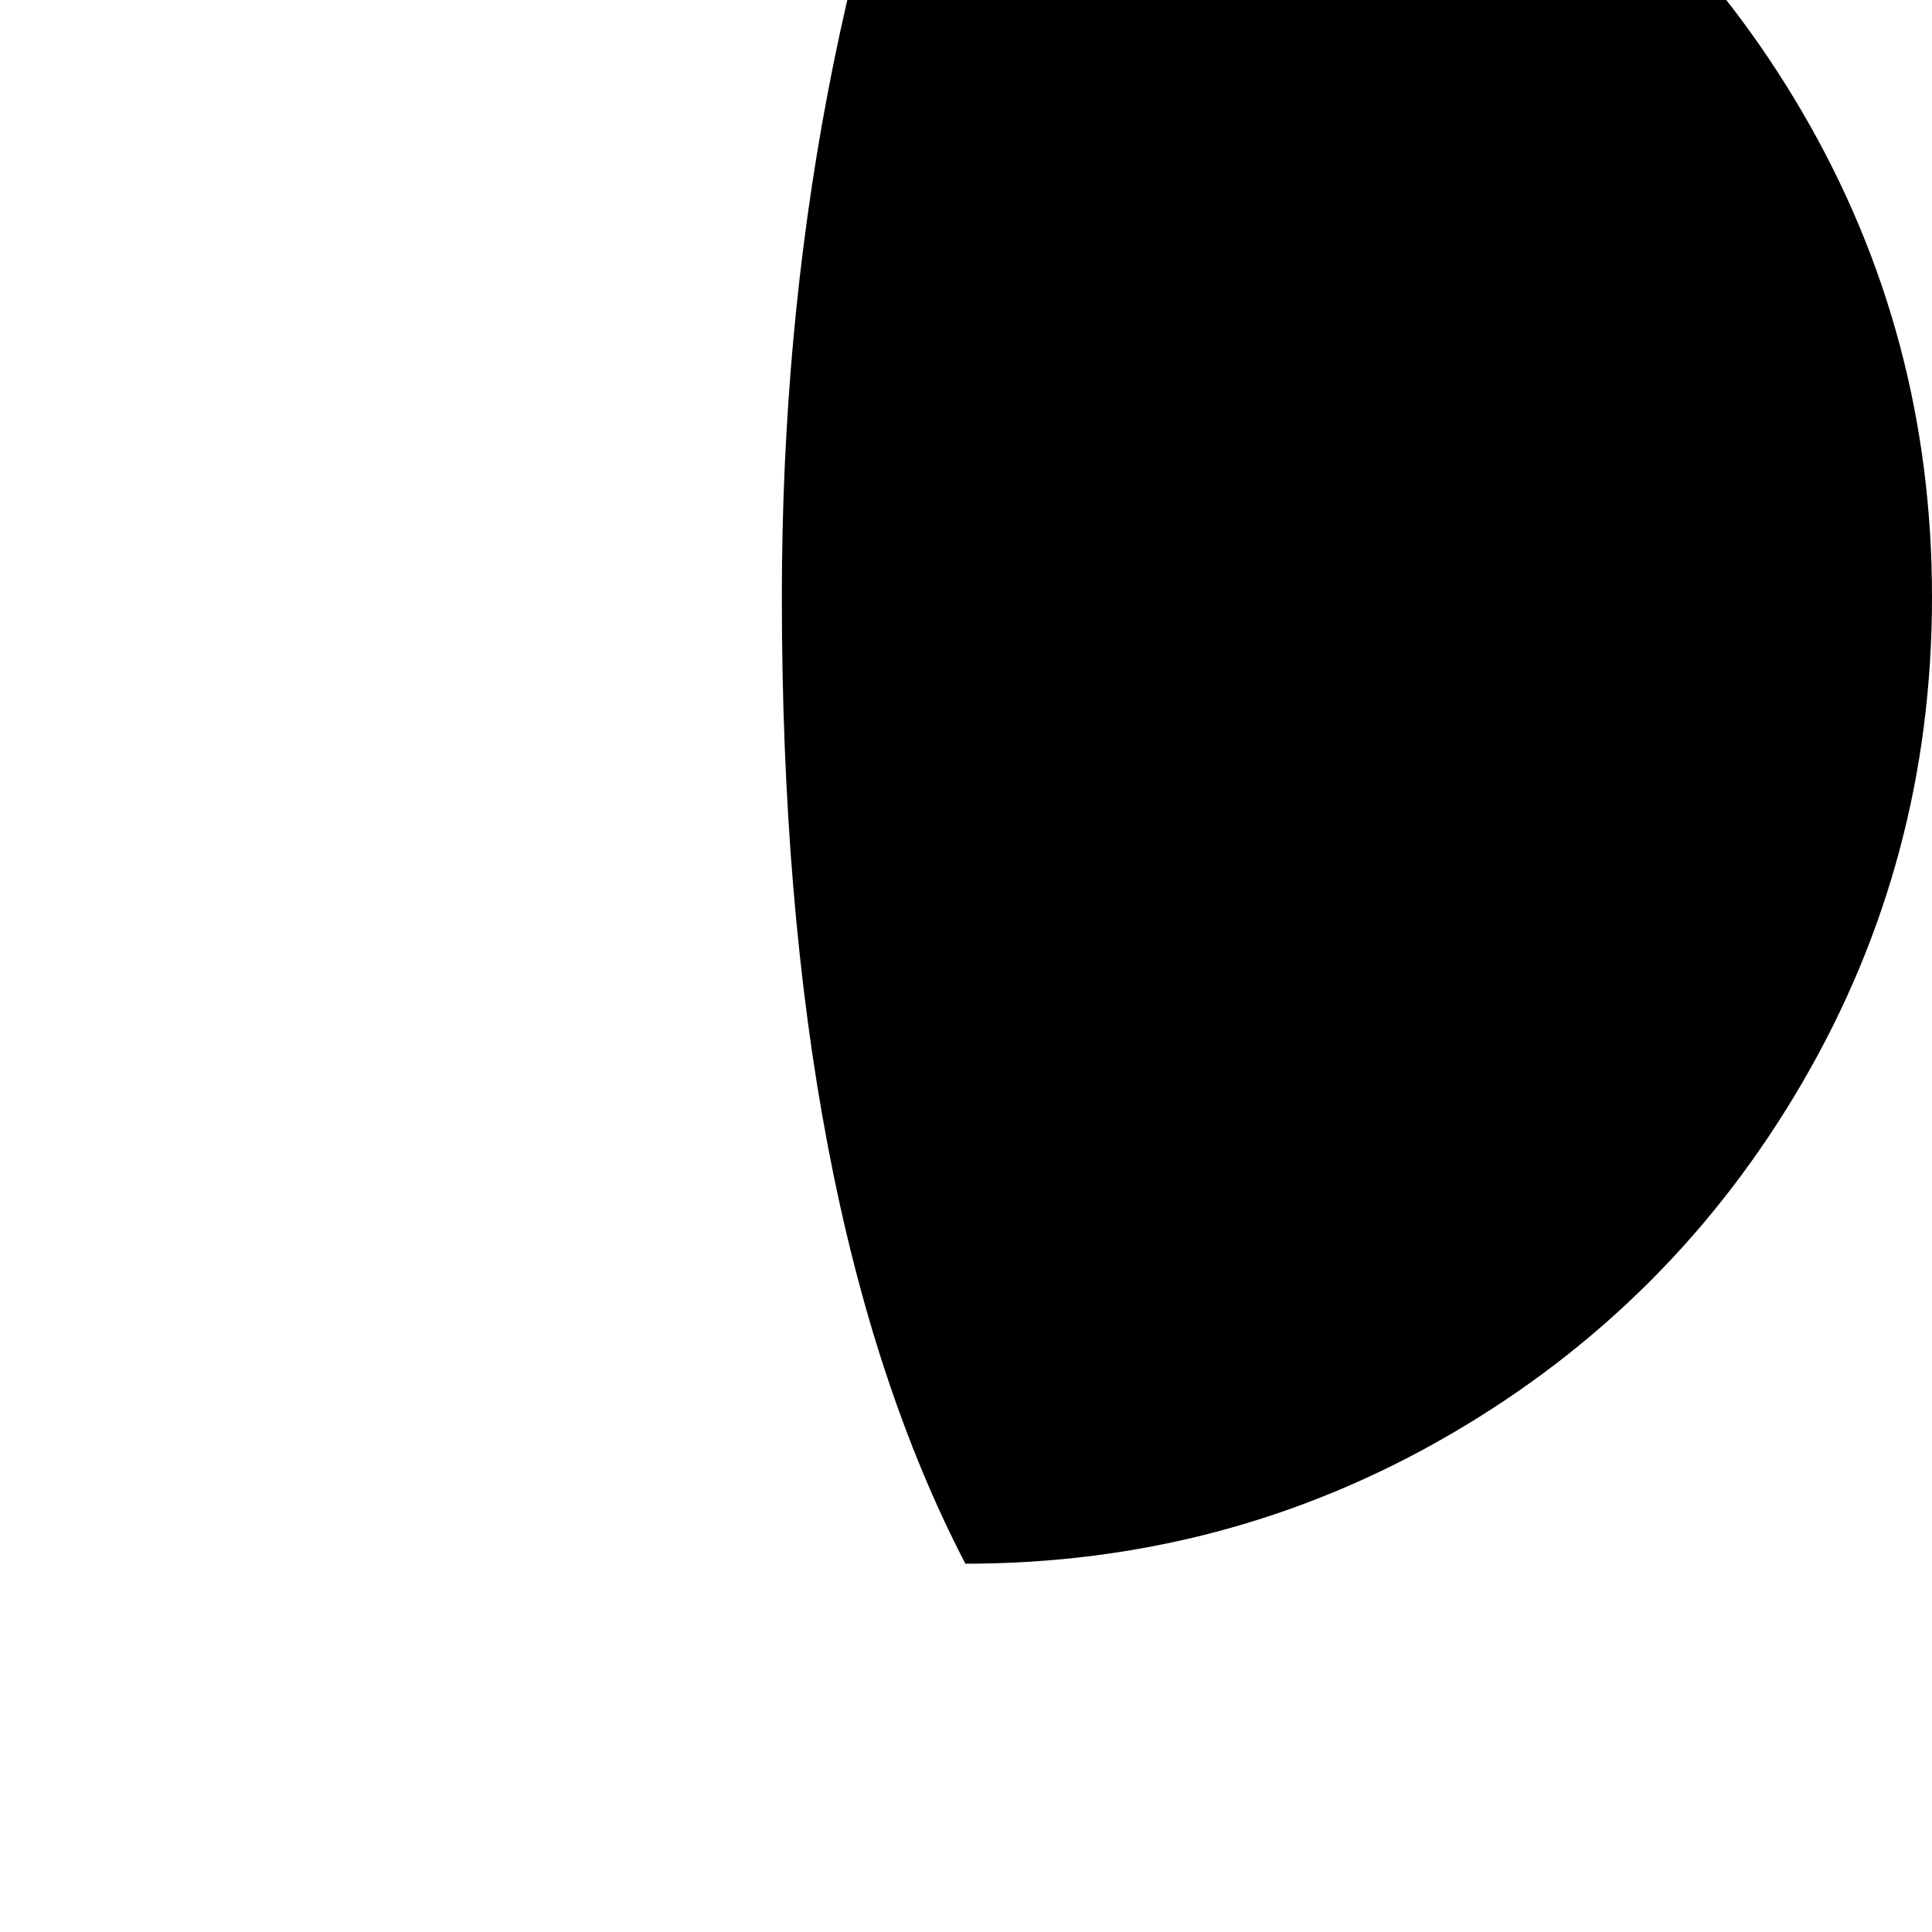
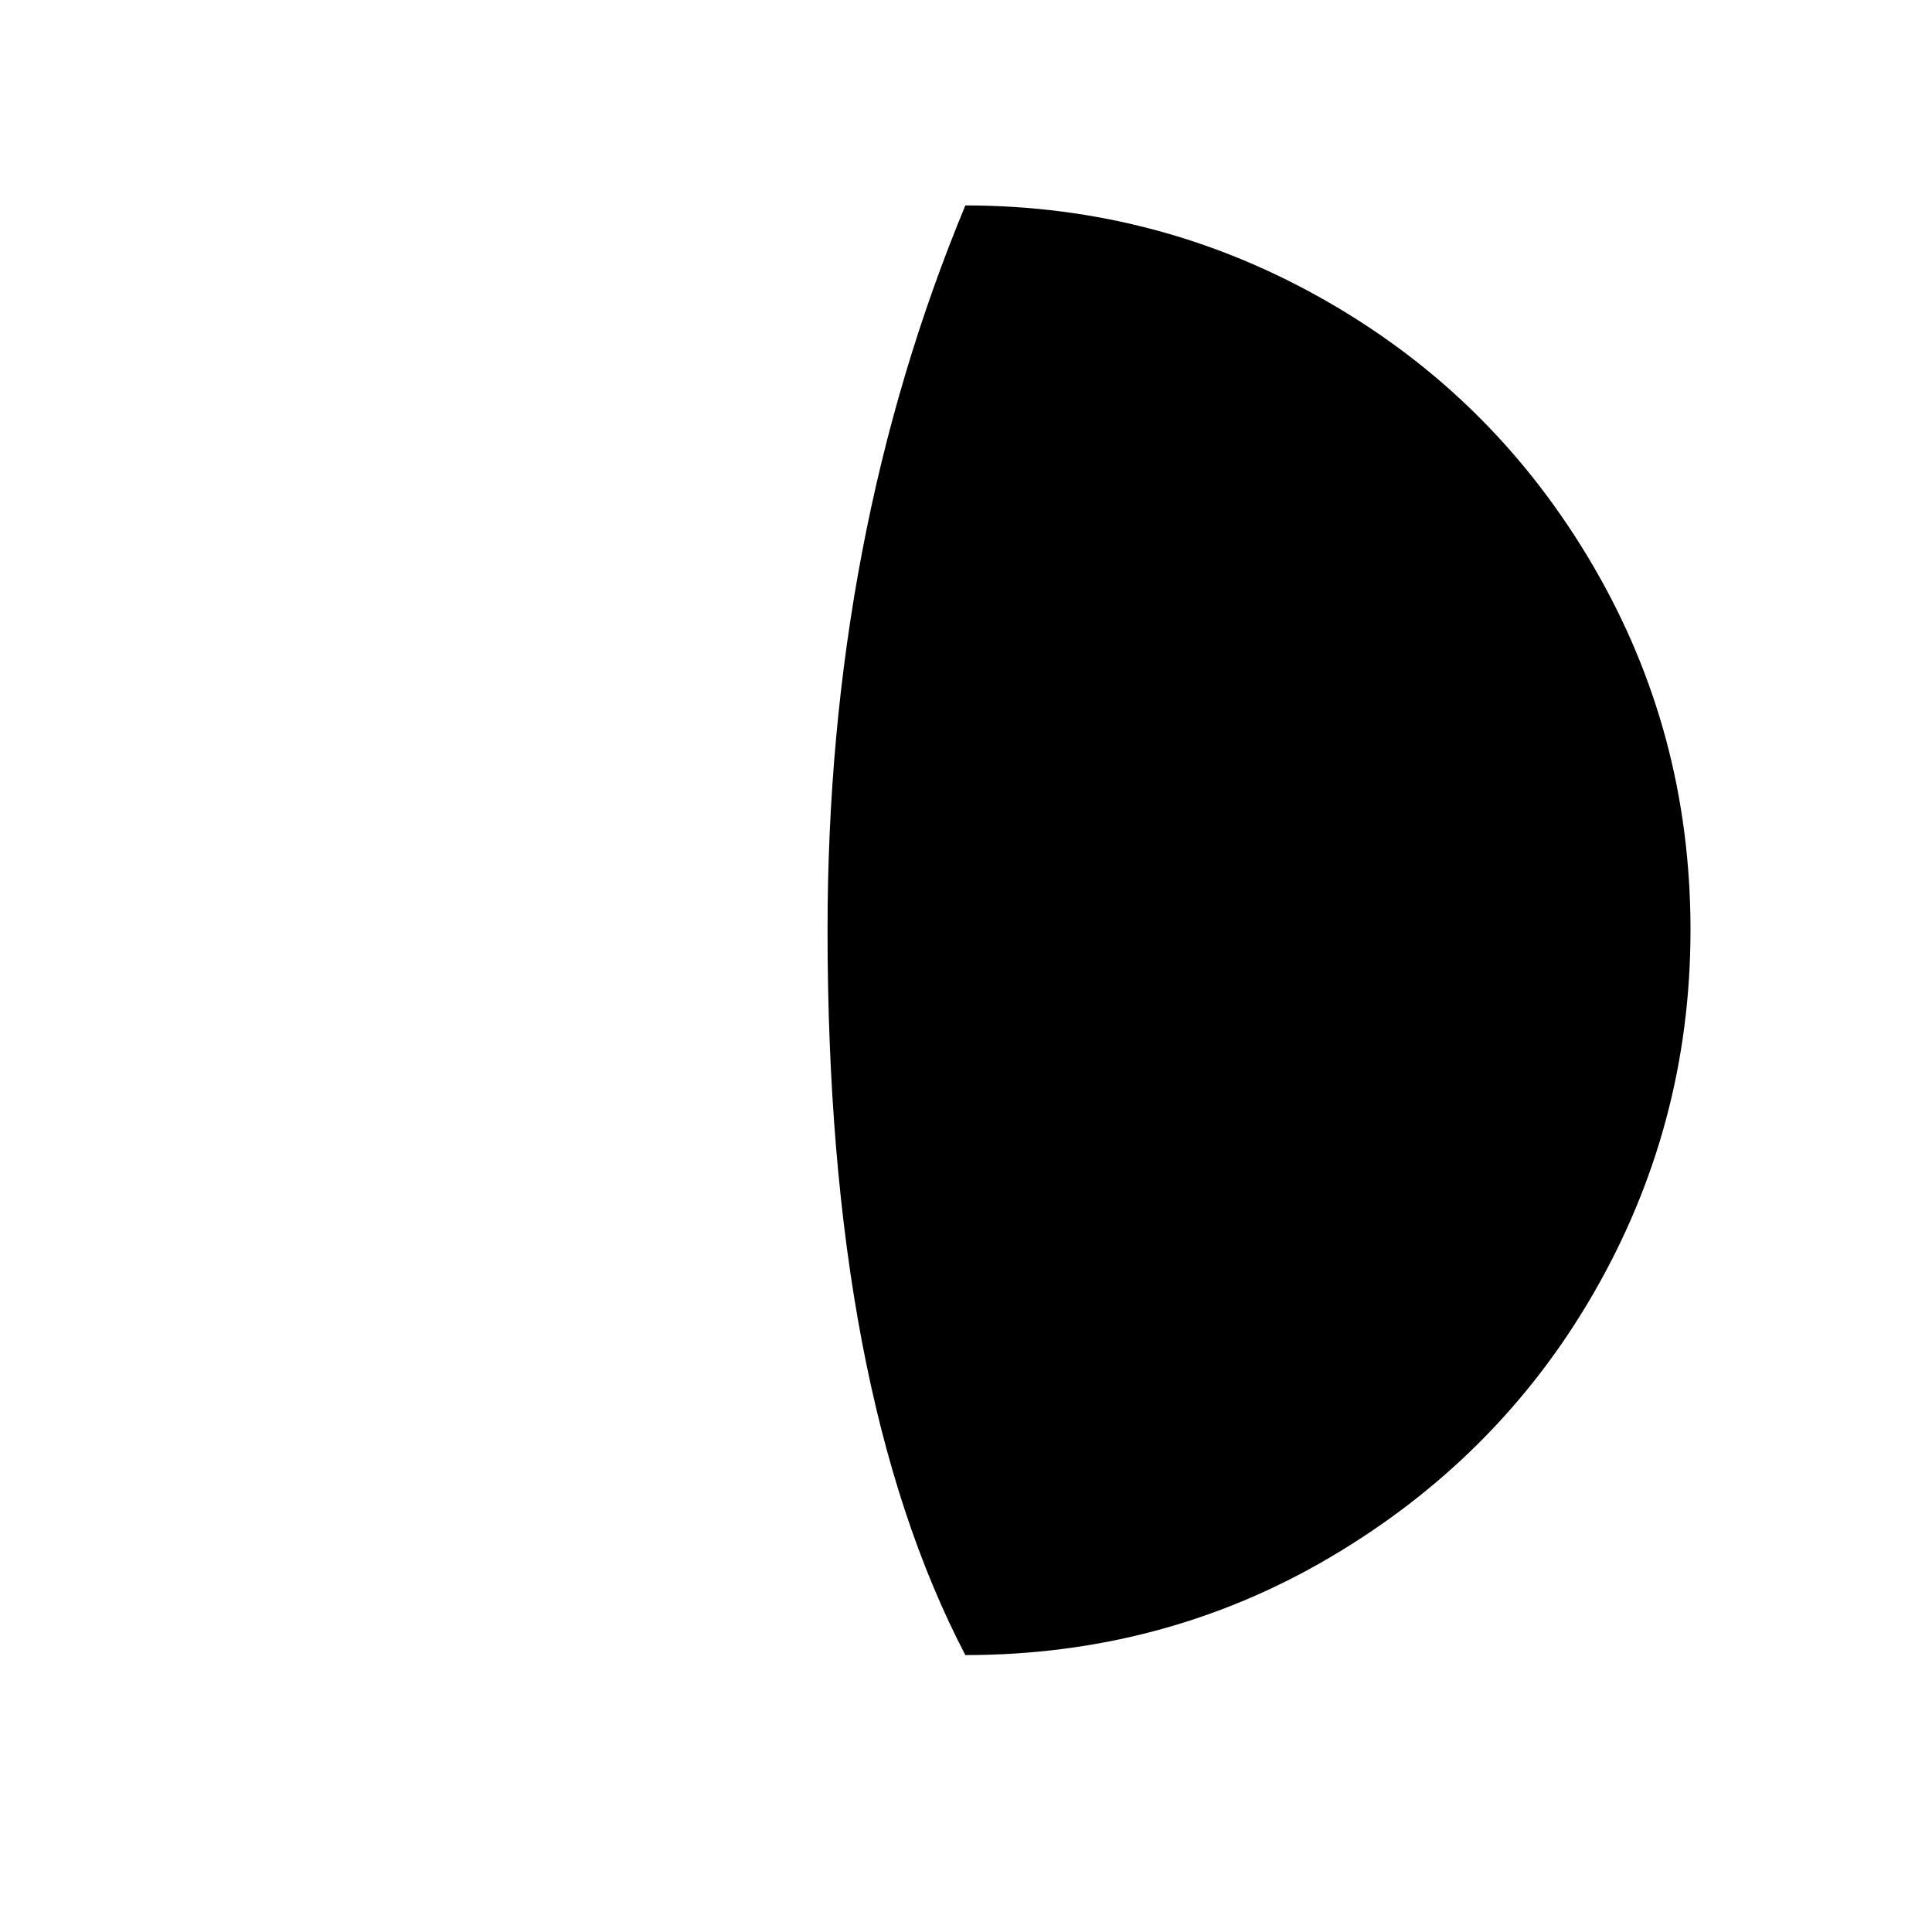
- <svg xmlns="http://www.w3.org/2000/svg" width="64" height="64" viewBox="0 0 1537 1537">
-   <path d="M622 475q0 488 146 769 209 0 386-103t280-280 103-386-103-385.5T1154-190 768-293Q622 57 622 475z" />
+ <svg xmlns="http://www.w3.org/2000/svg" viewBox="0 0 30 30">
+   <path d="M12.85 14.44c0 4.77.71 8.52 2.14 11.26 2.04 0 3.93-.5 5.65-1.51s3.1-2.37 4.1-4.1 1.51-3.61 1.51-5.65-.5-3.92-1.51-5.65-2.37-3.09-4.1-4.09-3.61-1.51-5.65-1.51c-1.42 3.42-2.14 7.17-2.14 11.25z" />
</svg>
